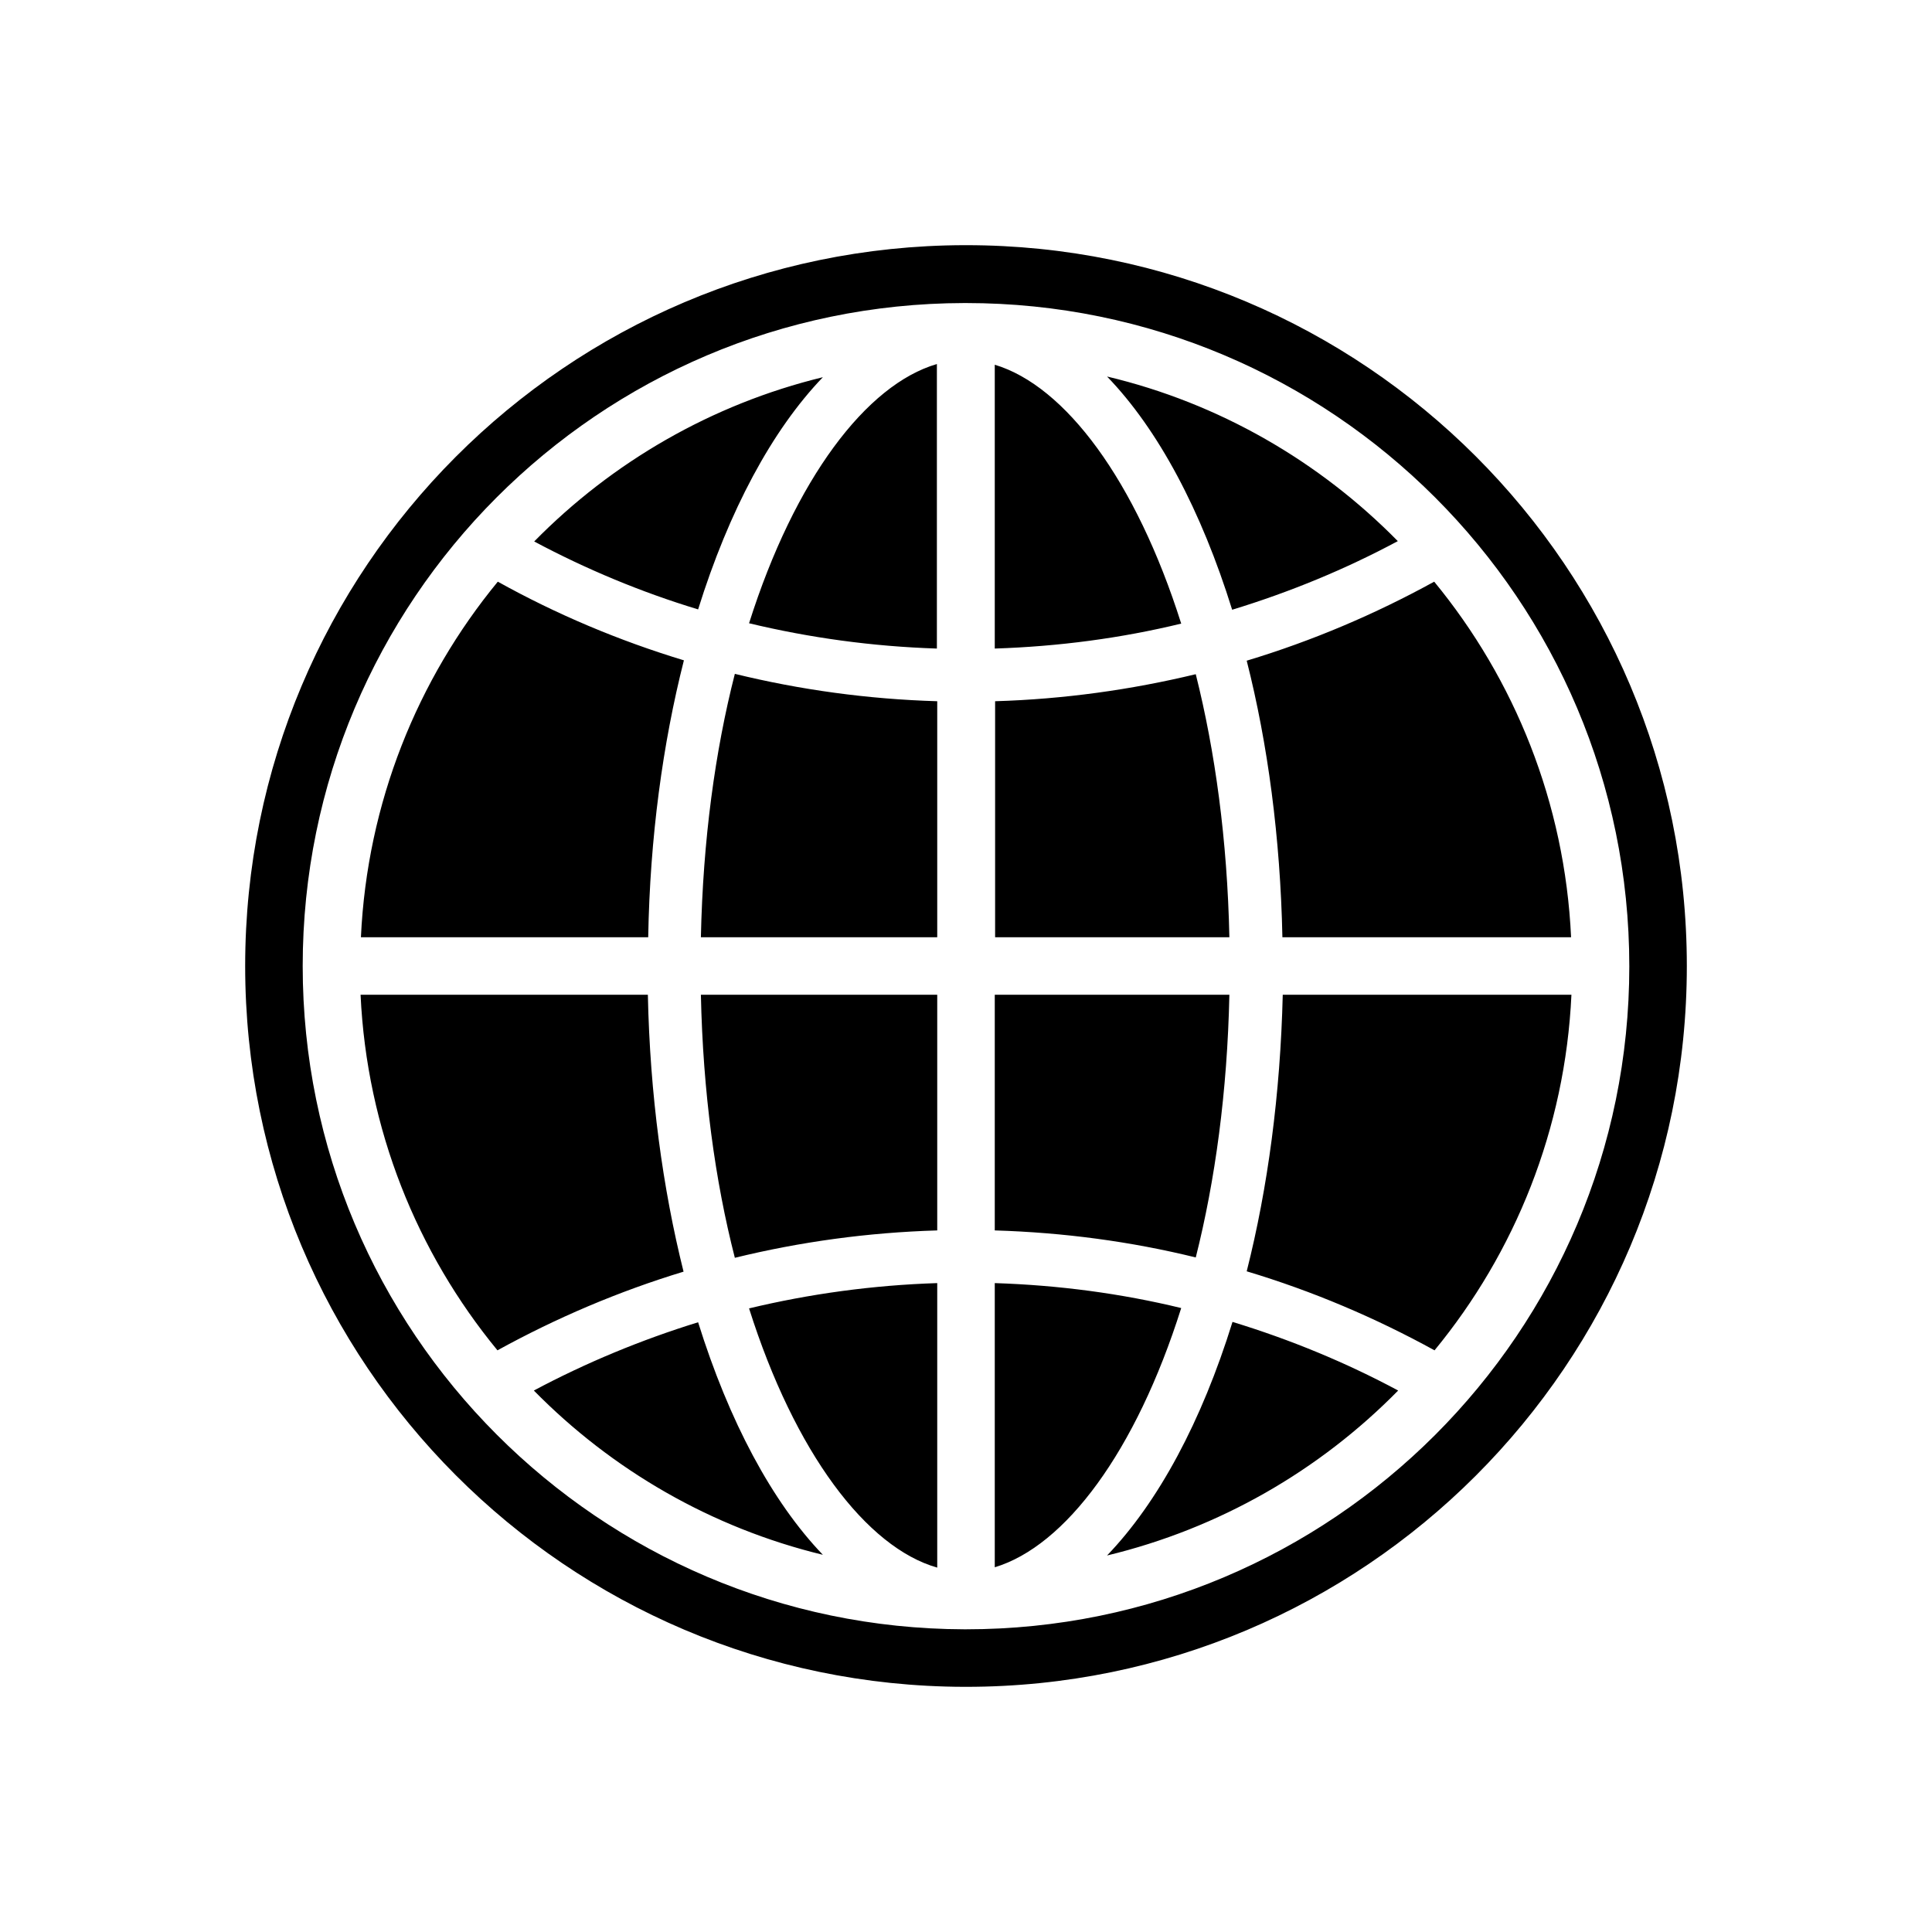
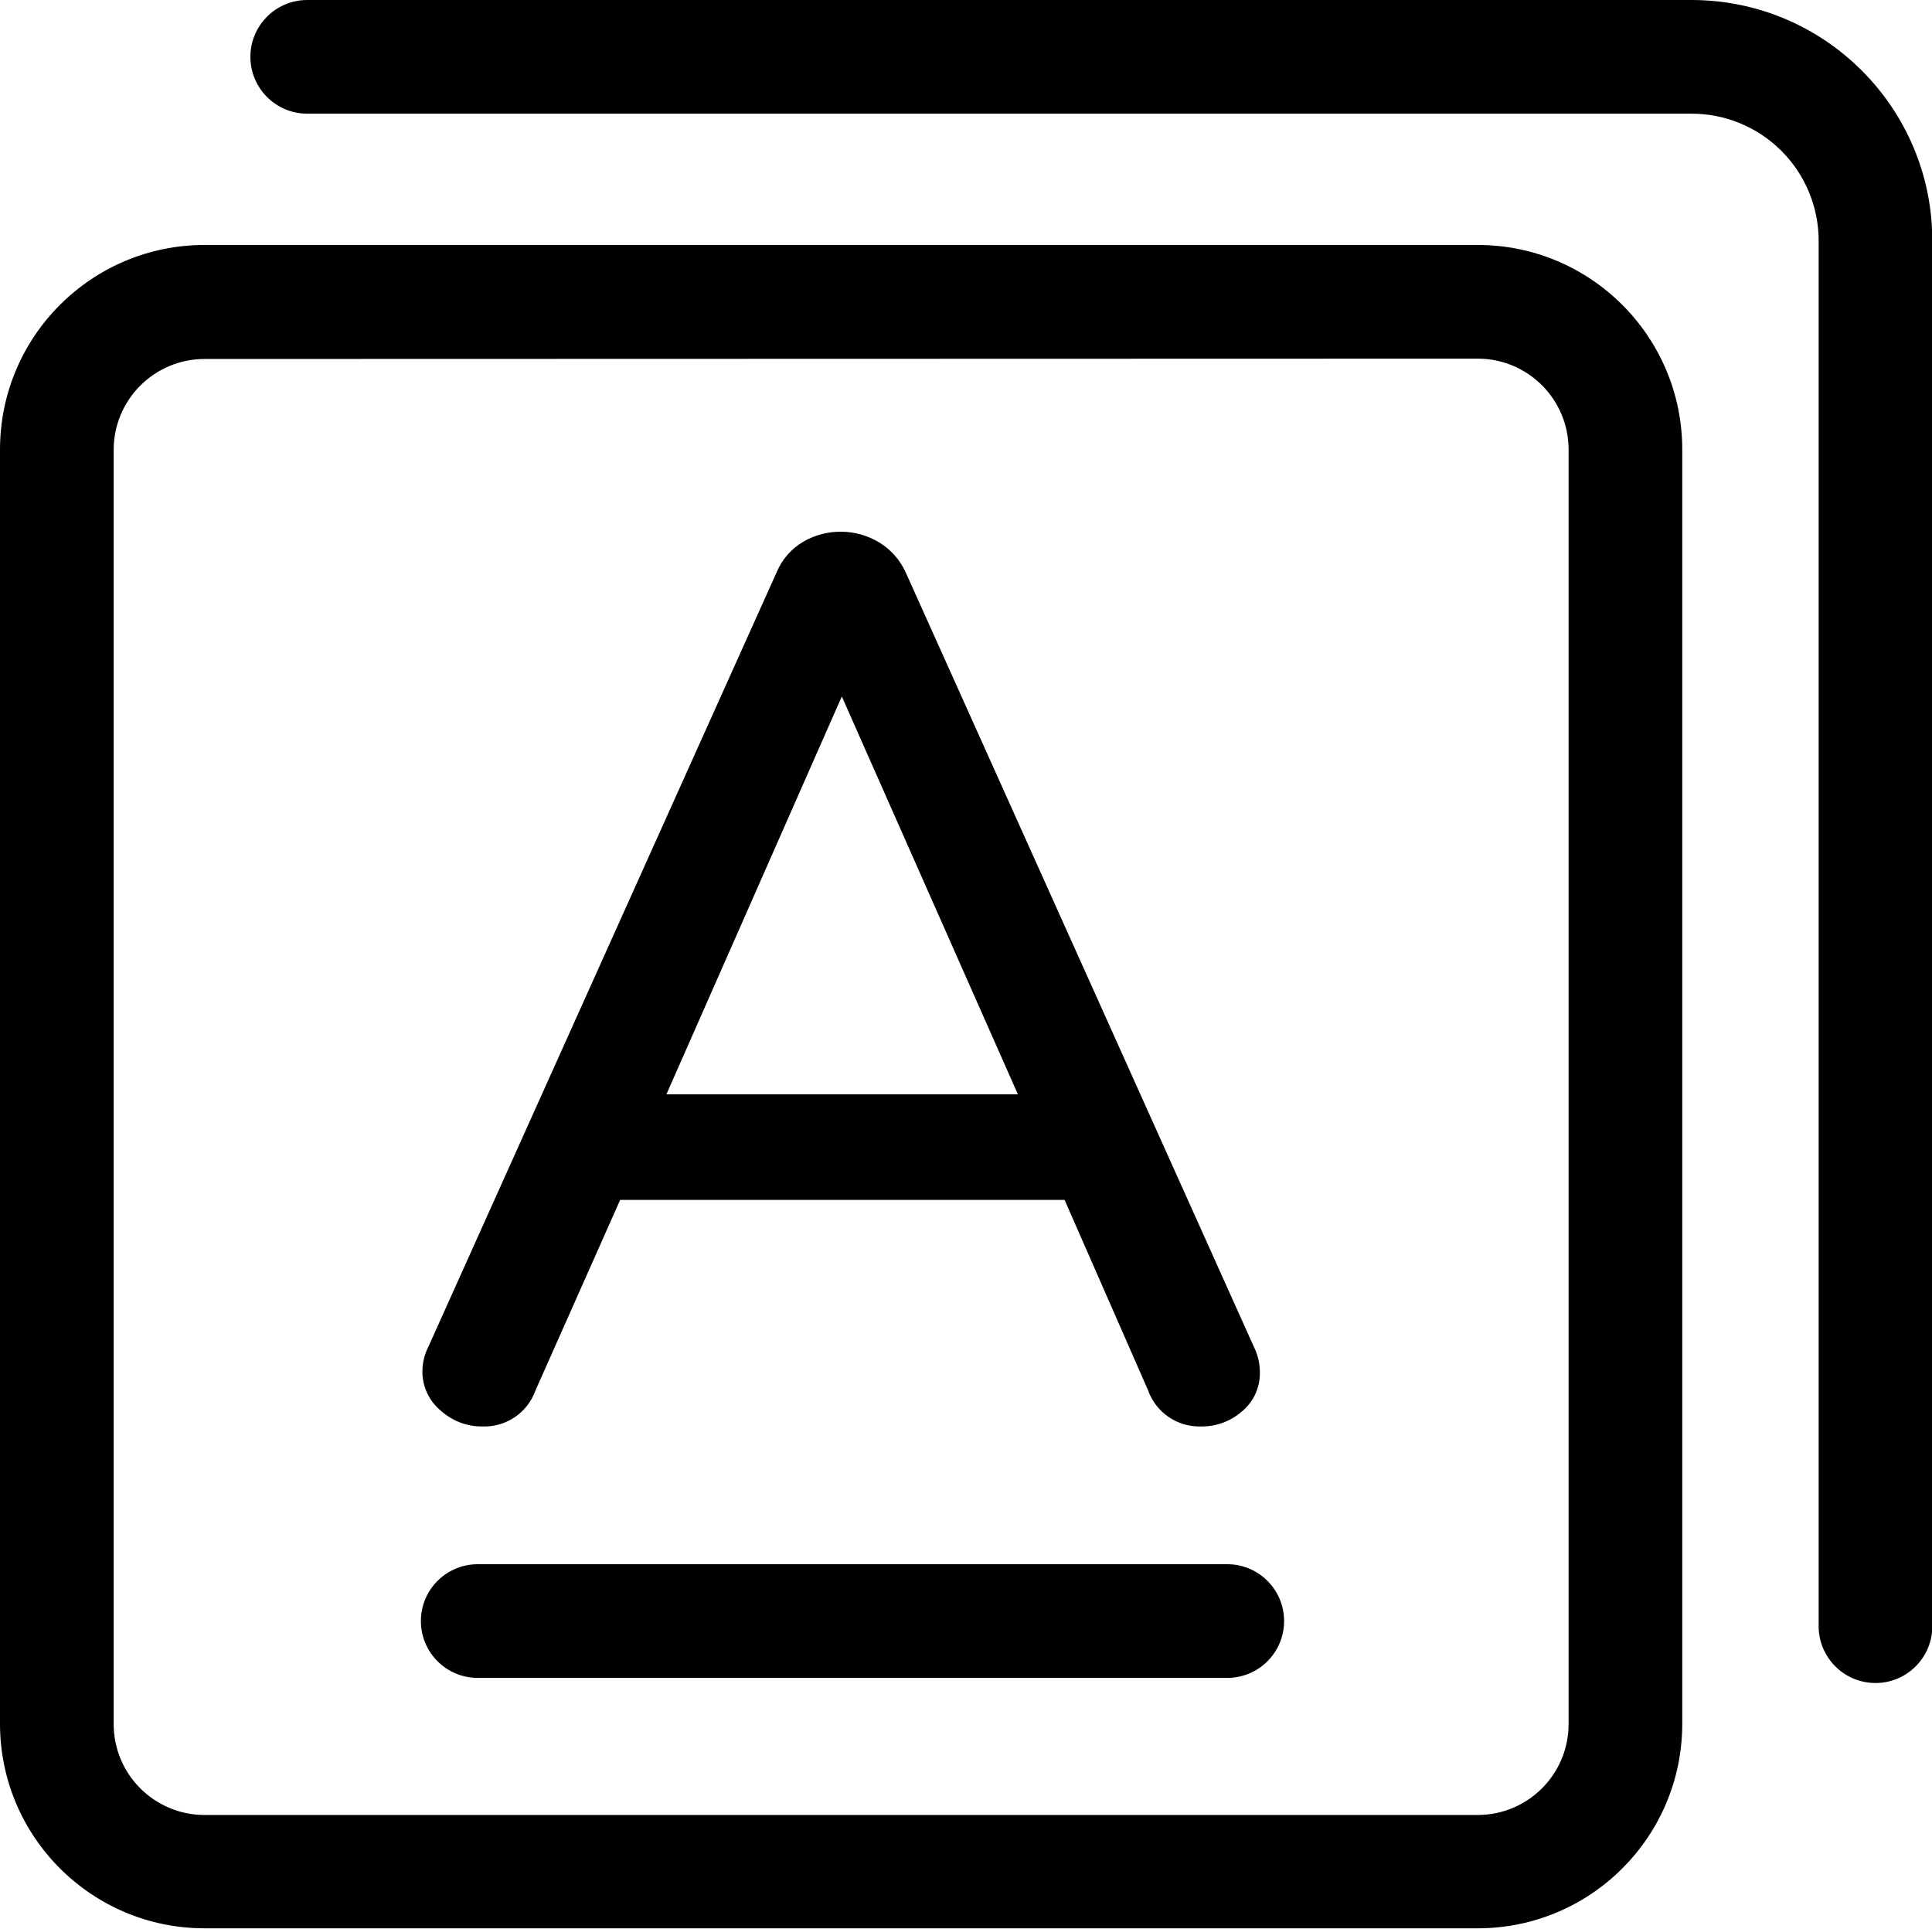
- <svg xmlns="http://www.w3.org/2000/svg" t="1651482361769" class="icon" viewBox="0 0 1024 1024" version="1.1" p-id="1544" width="64" height="64">
-   <defs />
-   <path d="M512 129.944h-0.367H511.082c-210.682 0.551-381.137 171.374-381.137 382.056s170.456 381.505 381.137 382.056h0.918c211.049 0 382.056-171.007 382.056-382.056S723.049 129.944 512 129.944z m0 733.62h-0.367H511.082C317.482 863.014 160.435 705.783 160.435 512S317.299 160.986 511.082 160.619h0.918c194.15 0 351.565 157.414 351.565 351.565 0 193.967-157.414 351.381-351.565 351.381z" p-id="1545" />
-   <path d="M633.78 357.341c-34.348 8.266-69.799 13.225-106.351 14.327v125.086H651.597c-1.102-51.614-7.531-98.453-17.817-139.414zM527.245 193.314v150.434c33.981-1.102 67.043-5.51 98.82-13.225-24.062-76.044-61.533-126.005-98.82-137.209zM397.016 330.34c32.144 7.715 65.39 12.307 99.555 13.409V192.947c-37.287 10.837-75.309 60.798-99.555 137.393zM740.866 286.808c-41.512-42.247-94.595-73.105-154.108-87.248 27.185 28.103 49.961 71.084 66.309 123.617 30.675-9.368 60.064-21.491 87.799-36.369zM679.7 496.755h153.006c-3.306-71.268-29.94-136.658-72.554-188.456C728.743 325.564 695.497 339.708 660.781 350.177c11.205 44.083 17.817 93.861 18.919 146.577zM371.484 496.755h125.27V371.668c-36.92-1.102-72.737-6.061-107.269-14.511-10.47 40.961-16.899 87.983-18.001 139.597zM651.597 527.245H527.245v124.903c36.552 1.102 72.186 5.878 106.535 14.327 10.286-40.777 16.715-87.799 17.817-139.23zM389.485 666.659c34.532-8.449 70.35-13.409 107.269-14.511v-124.903H371.484c1.102 51.614 7.531 98.636 18.001 139.414zM496.755 830.869V680.068c-34.165 1.102-67.594 5.694-99.739 13.409 24.246 76.595 62.268 126.74 99.739 137.393zM586.758 824.441c59.513-14.327 112.596-45.002 154.292-87.432-27.736-14.878-57.125-27.001-87.799-36.369-16.348 52.716-39.308 95.514-66.492 123.801zM436.14 199.927c-58.961 14.327-111.678 45.002-153.006 87.065 27.552 14.694 56.574 26.817 86.881 36.001 16.348-52.349 39.124-94.963 66.125-123.066zM660.781 673.823c34.899 10.47 68.145 24.613 99.555 41.879 42.614-51.798 69.248-117.188 72.554-188.456H679.884C678.598 579.962 671.986 629.556 660.781 673.823zM527.245 680.068v150.618c37.287-11.205 74.758-61.166 98.82-137.393-31.777-7.715-64.839-12.123-98.82-13.225zM362.484 349.994c-34.532-10.47-67.594-24.43-98.636-41.695-42.614 51.798-69.248 117.188-72.554 188.456h152.271c0.918-52.9 7.715-102.677 18.919-146.761zM343.381 527.245H191.11c3.306 71.268 29.94 136.658 72.554 188.456 31.042-17.082 64.105-31.226 98.636-41.695-11.021-44.083-17.817-93.861-18.919-146.761zM282.95 737.009c41.328 42.063 94.044 72.737 153.19 87.065-27.001-28.103-49.777-70.901-66.125-123.25-30.307 9.368-59.513 21.491-87.065 36.185z" p-id="1546" />
+ <svg xmlns="http://www.w3.org/2000/svg" t="1670251655856" class="icon" viewBox="0 0 1026 1024" version="1.1" p-id="2026" width="48.094" height="48">
+   <path d="M995.992 893.736a30.182 30.182 0 0 1-30.182-30.182V127.849A67.486 67.486 0 0 0 898.203 60.363H162.98a30.182 30.182 0 0 1 0-60.363h735.223A127.909 127.909 0 0 1 1026.173 127.849v735.706a30.182 30.182 0 0 1-30.182 30.182z" p-id="2027" />
+   <path d="M784.721 1024H108.654a108.654 108.654 0 0 1-108.654-108.654V238.736a108.654 108.654 0 0 1 108.654-108.654h676.067a108.654 108.654 0 0 1 108.654 108.654v676.791a108.654 108.654 0 0 1-108.654 108.473zM108.654 190.627a48.29 48.29 0 0 0-48.29 48.29v676.61a48.29 48.29 0 0 0 48.29 48.29h676.067a48.29 48.29 0 0 0 48.29-48.29V238.736a48.29 48.29 0 0 0-48.29-48.29z" p-id="2028" />
+   <path d="M663.029 728.824a20.644 20.644 0 0 1-7.425 16.177 26.379 26.379 0 0 1-18.109 6.459 22.938 22.938 0 0 1-22.636-15.513l-45.635-104.79H325.418l-46.54 104.79a22.938 22.938 0 0 1-22.636 15.513 26.499 26.499 0 0 1-18.109-6.821 21.067 21.067 0 0 1-7.787-16.479 22.515 22.515 0 0 1 2.596-10.322l184.953-411.375a27.827 27.827 0 0 1 11.65-13.582 32.958 32.958 0 0 1 17.143-4.527 32.536 32.536 0 0 1 17.445 4.829 30.182 30.182 0 0 1 11.65 13.28l184.953 411.375a23.723 23.723 0 0 1 2.294 10.986zM549.848 587.152l-102.617-232.157-102.376 232.157z" p-id="2029" />
+   <path d="M637.797 757.497a28.914 28.914 0 0 1-28.129-19.256l-44.307-101.048h-236.02l-44.971 101.169a28.793 28.793 0 0 1-28.129 19.135 32.415 32.415 0 0 1-22.093-8.33 26.922 26.922 0 0 1-9.839-21.006 29.457 29.457 0 0 1 3.199-13.038l184.892-411.133a34.045 34.045 0 0 1 14.125-16.298 39.719 39.719 0 0 1 40.504 0.423 36.218 36.218 0 0 1 13.944 15.815l184.953 411.375a30.182 30.182 0 0 1 3.139 13.521 26.318 26.318 0 0 1-9.537 20.705 32.294 32.294 0 0 1-21.731 7.968z m-316.303-132.376H573.45l47.506 108.654a16.962 16.962 0 0 0 17.083 12.073 20.101 20.101 0 0 0 13.823-5.01 14.427 14.427 0 0 0 5.372-11.59 18.954 18.954 0 0 0-1.932-8.33l-185.315-411.978a24.93 24.93 0 0 0-9.356-10.624 26.077 26.077 0 0 0-13.944-3.924 26.56 26.56 0 0 0-13.763 3.682 22.033 22.033 0 0 0-9.175 10.805l-185.315 411.435a17.505 17.505 0 0 0-2.052 7.847 15.03 15.03 0 0 0 5.674 12.073 20.705 20.705 0 0 0 14.185 5.312 16.902 16.902 0 0 0 17.022-12.073z m237.65-31.932h-223.344l111.189-253.163z m-205.235-12.073h186.643l-93.502-211.271zM651.922 891.02H253.525a30.182 30.182 0 0 1 0-60.363h398.397a30.182 30.182 0 0 1 0 60.363z" p-id="2030" />
</svg>
